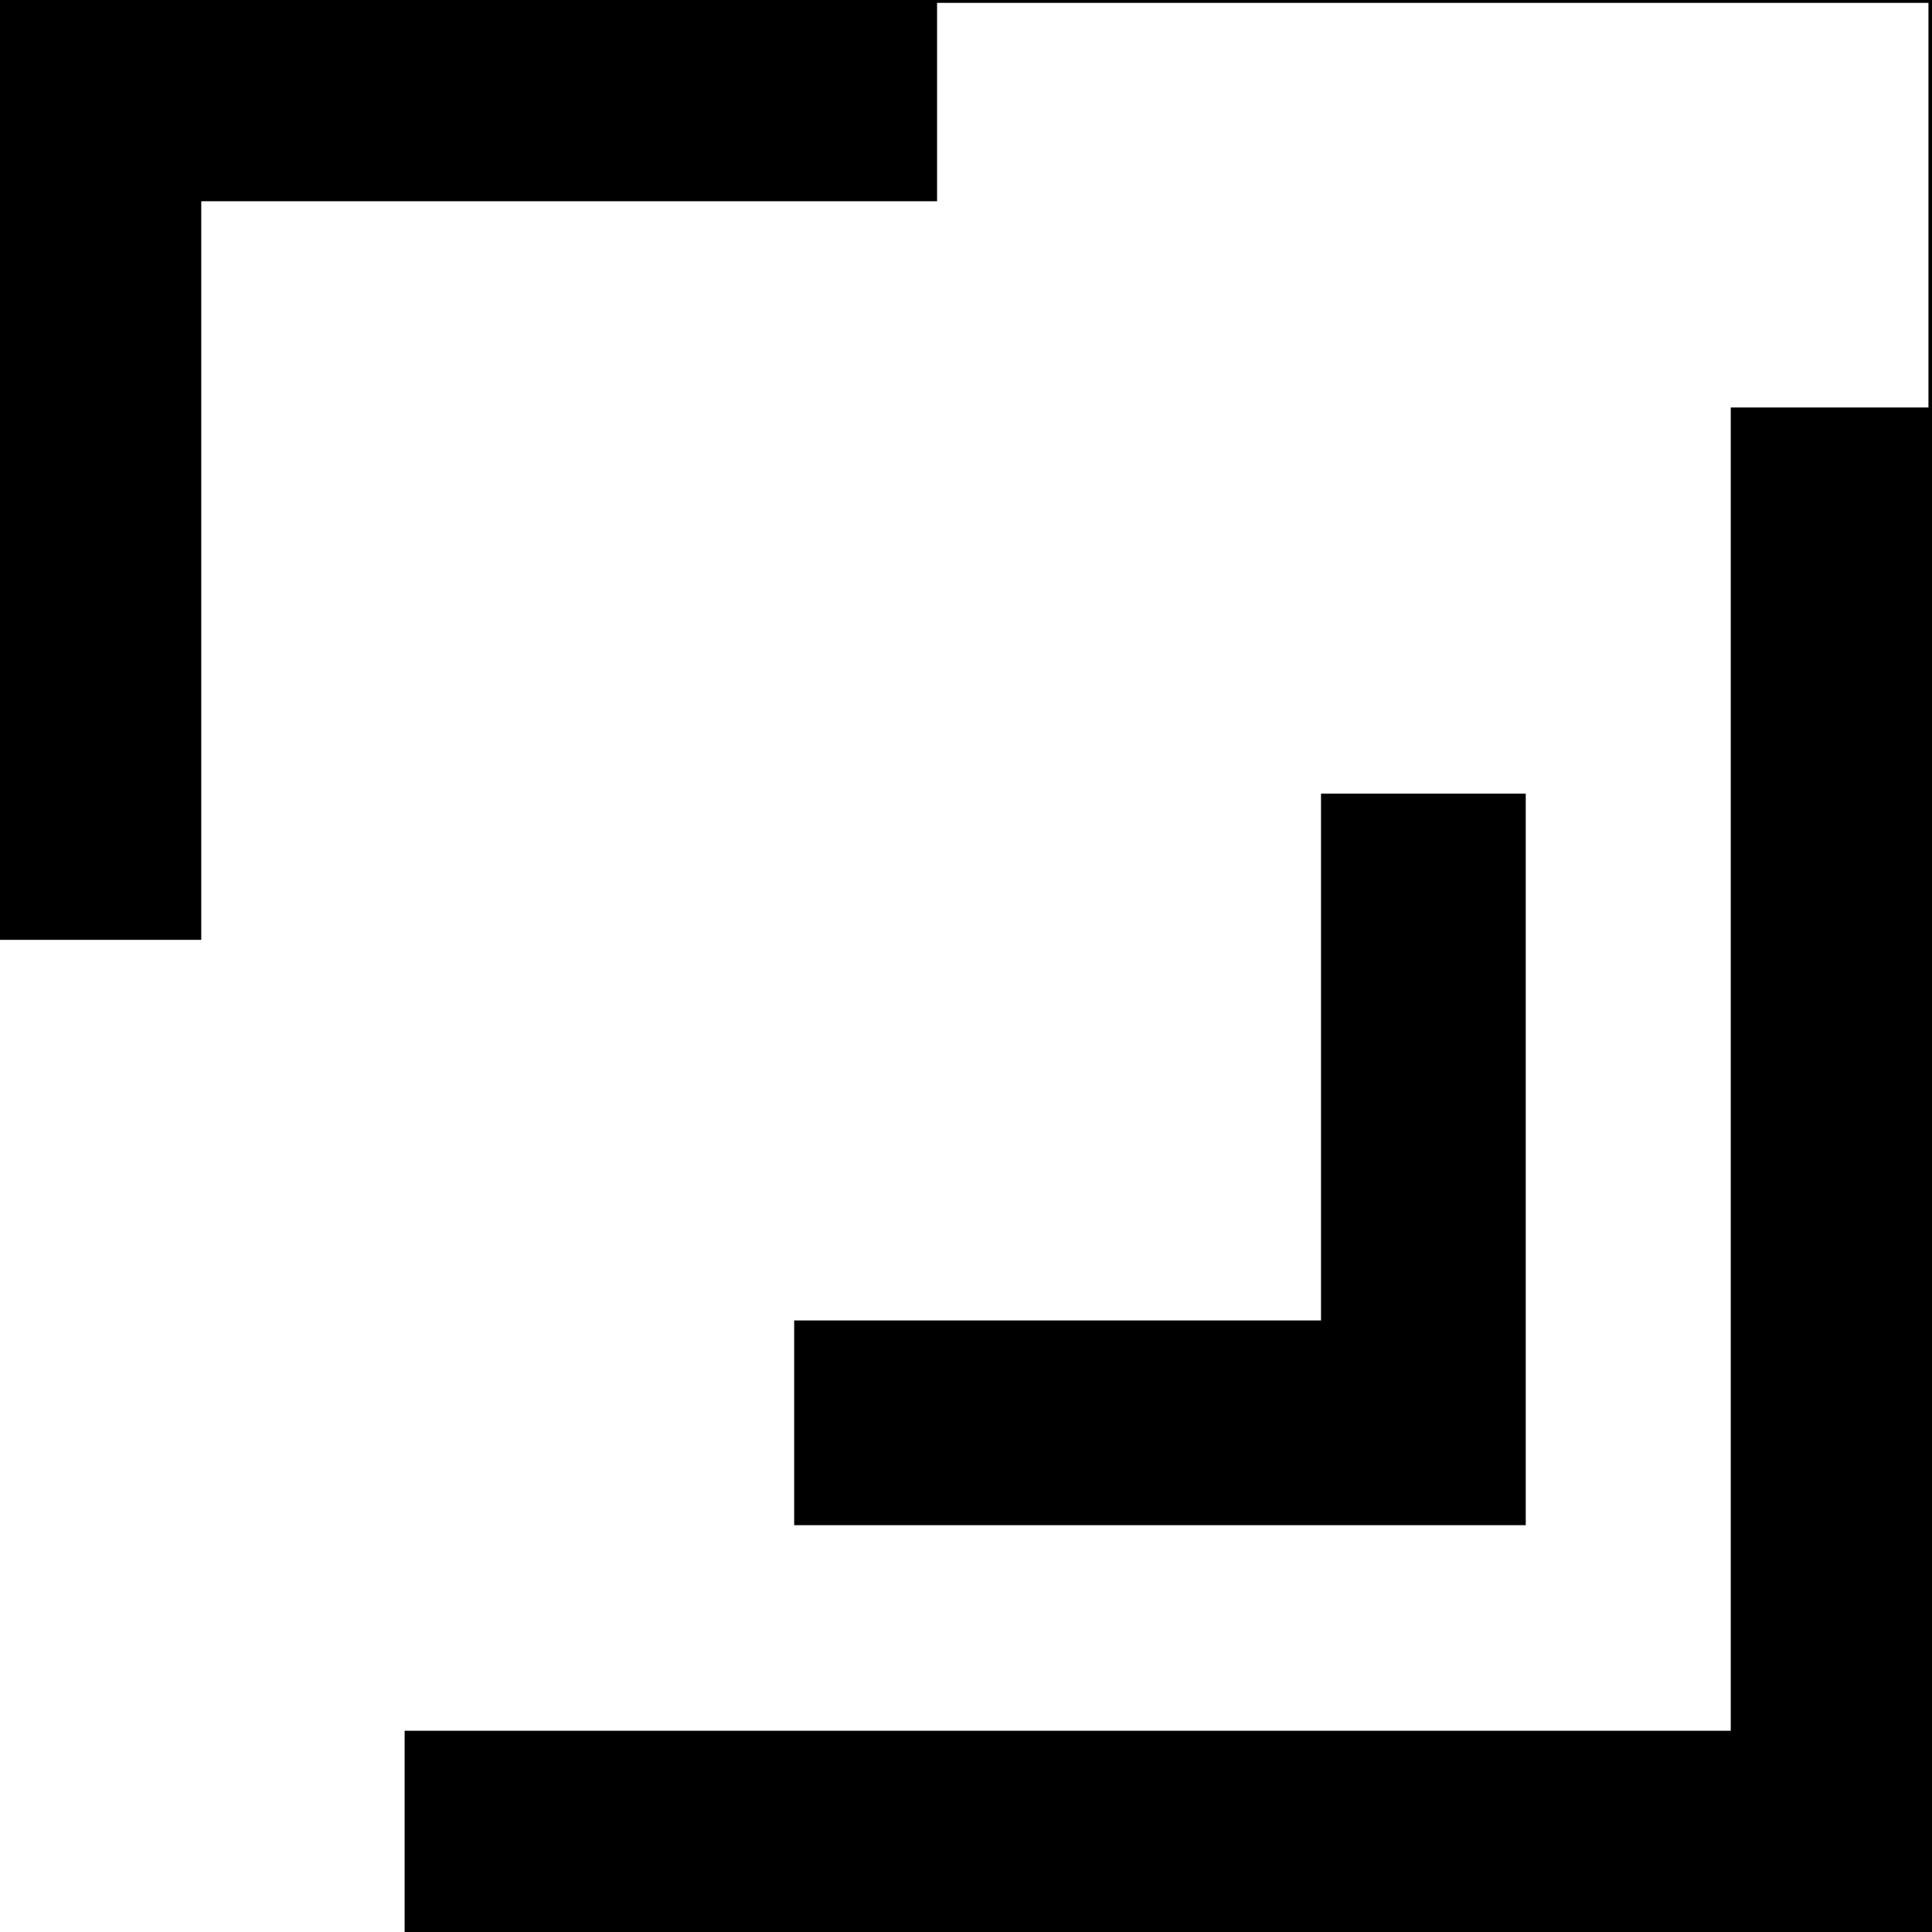
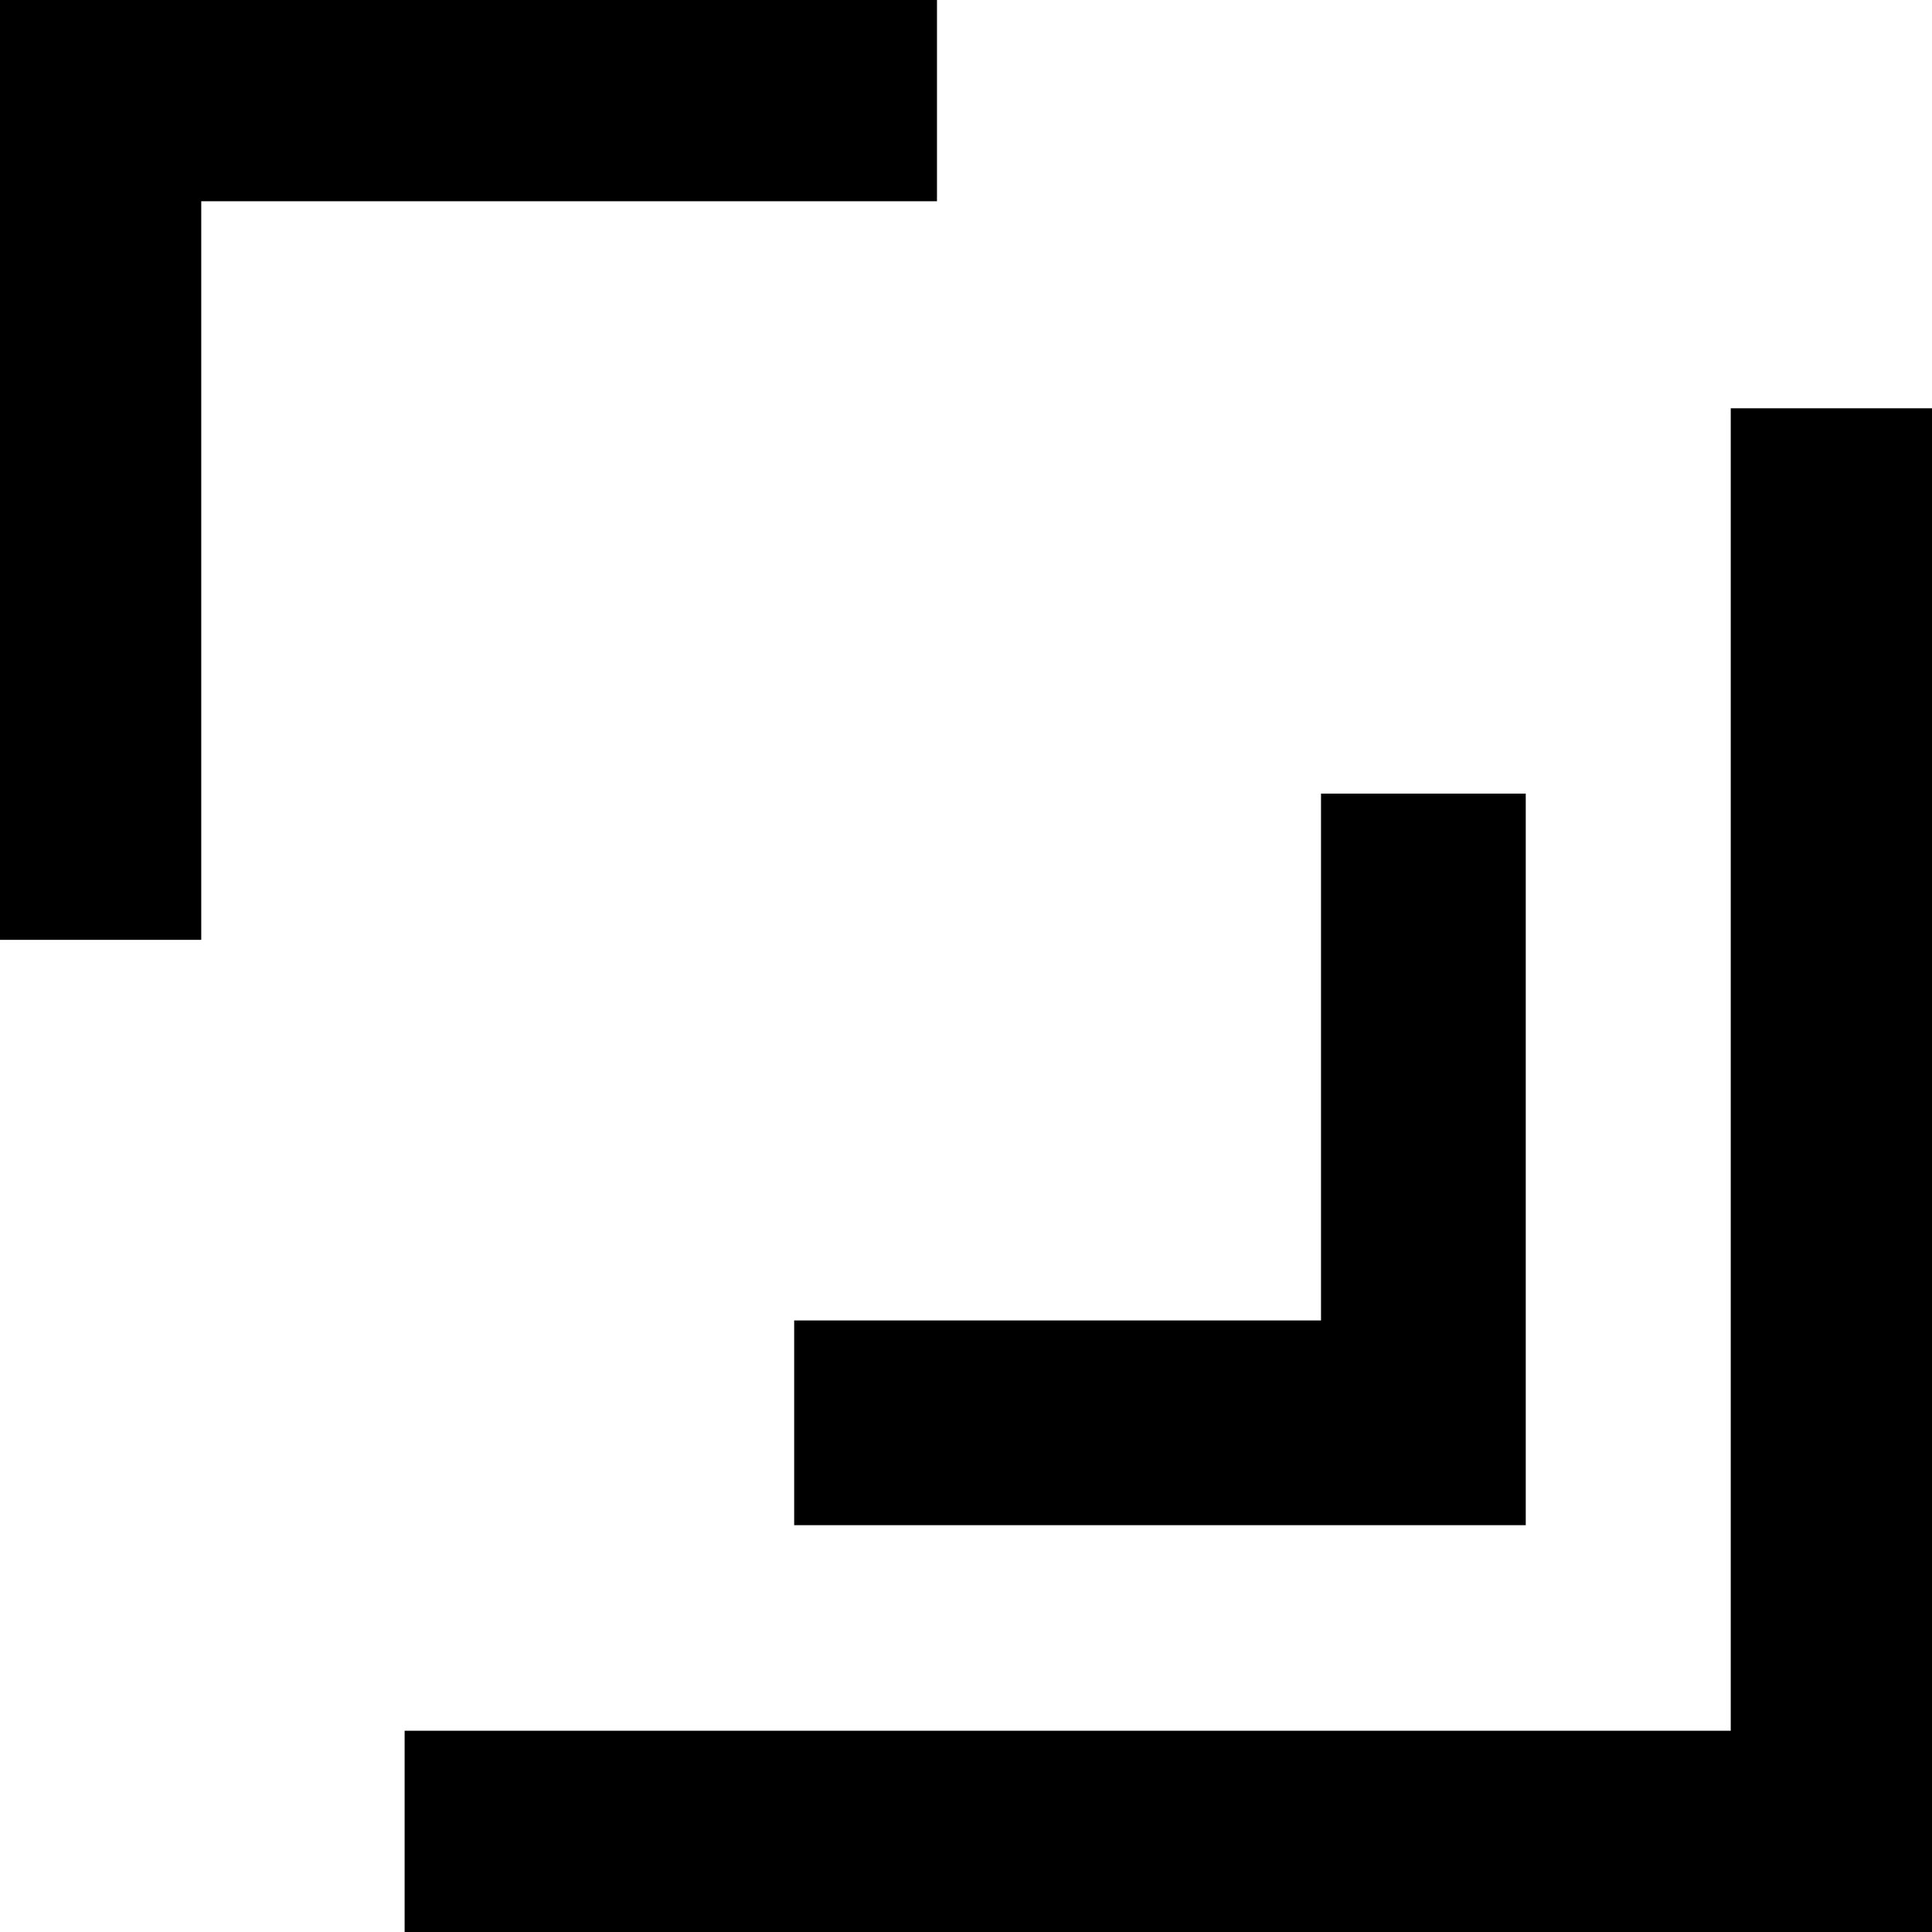
<svg xmlns="http://www.w3.org/2000/svg" width="100%" height="100%" viewBox="0 0 1080 1080" version="1.1" xml:space="preserve" style="fill-rule:evenodd;clip-rule:evenodd;stroke-linejoin:round;stroke-miterlimit:2;">
  <rect id="Монтажная-область1" x="0" y="0" width="1080" height="1080" style="fill:none;" />
  <g id="Монтажная-область11">
-     <path d="M0,525.379L112.5,525.379L112.5,112.5L523.831,112.5L523.831,1.597L1078.02,1.597L1078.02,227.784L967.5,227.784L967.5,967.5L226.188,967.5L226.188,1080L1080,1080L1080,0L0,0L0,525.379ZM443.948,852.584L852.901,852.584L852.901,443.631L738.455,443.631L738.455,738.139L443.948,738.139L443.948,852.584Z" />
+     <path d="M1080,1080L1080,228.235L967.5,228.235L967.5,967.5L226.188,967.5L226.188,1080L1080,1080ZM443.948,852.584L852.901,852.584L852.901,443.631L738.455,443.631L738.455,738.139L443.948,738.139L443.948,852.584ZM523.777,0L0,0L0,525.379L112.5,525.379L112.5,112.5L523.777,112.5L523.777,0Z" />
  </g>
</svg>
